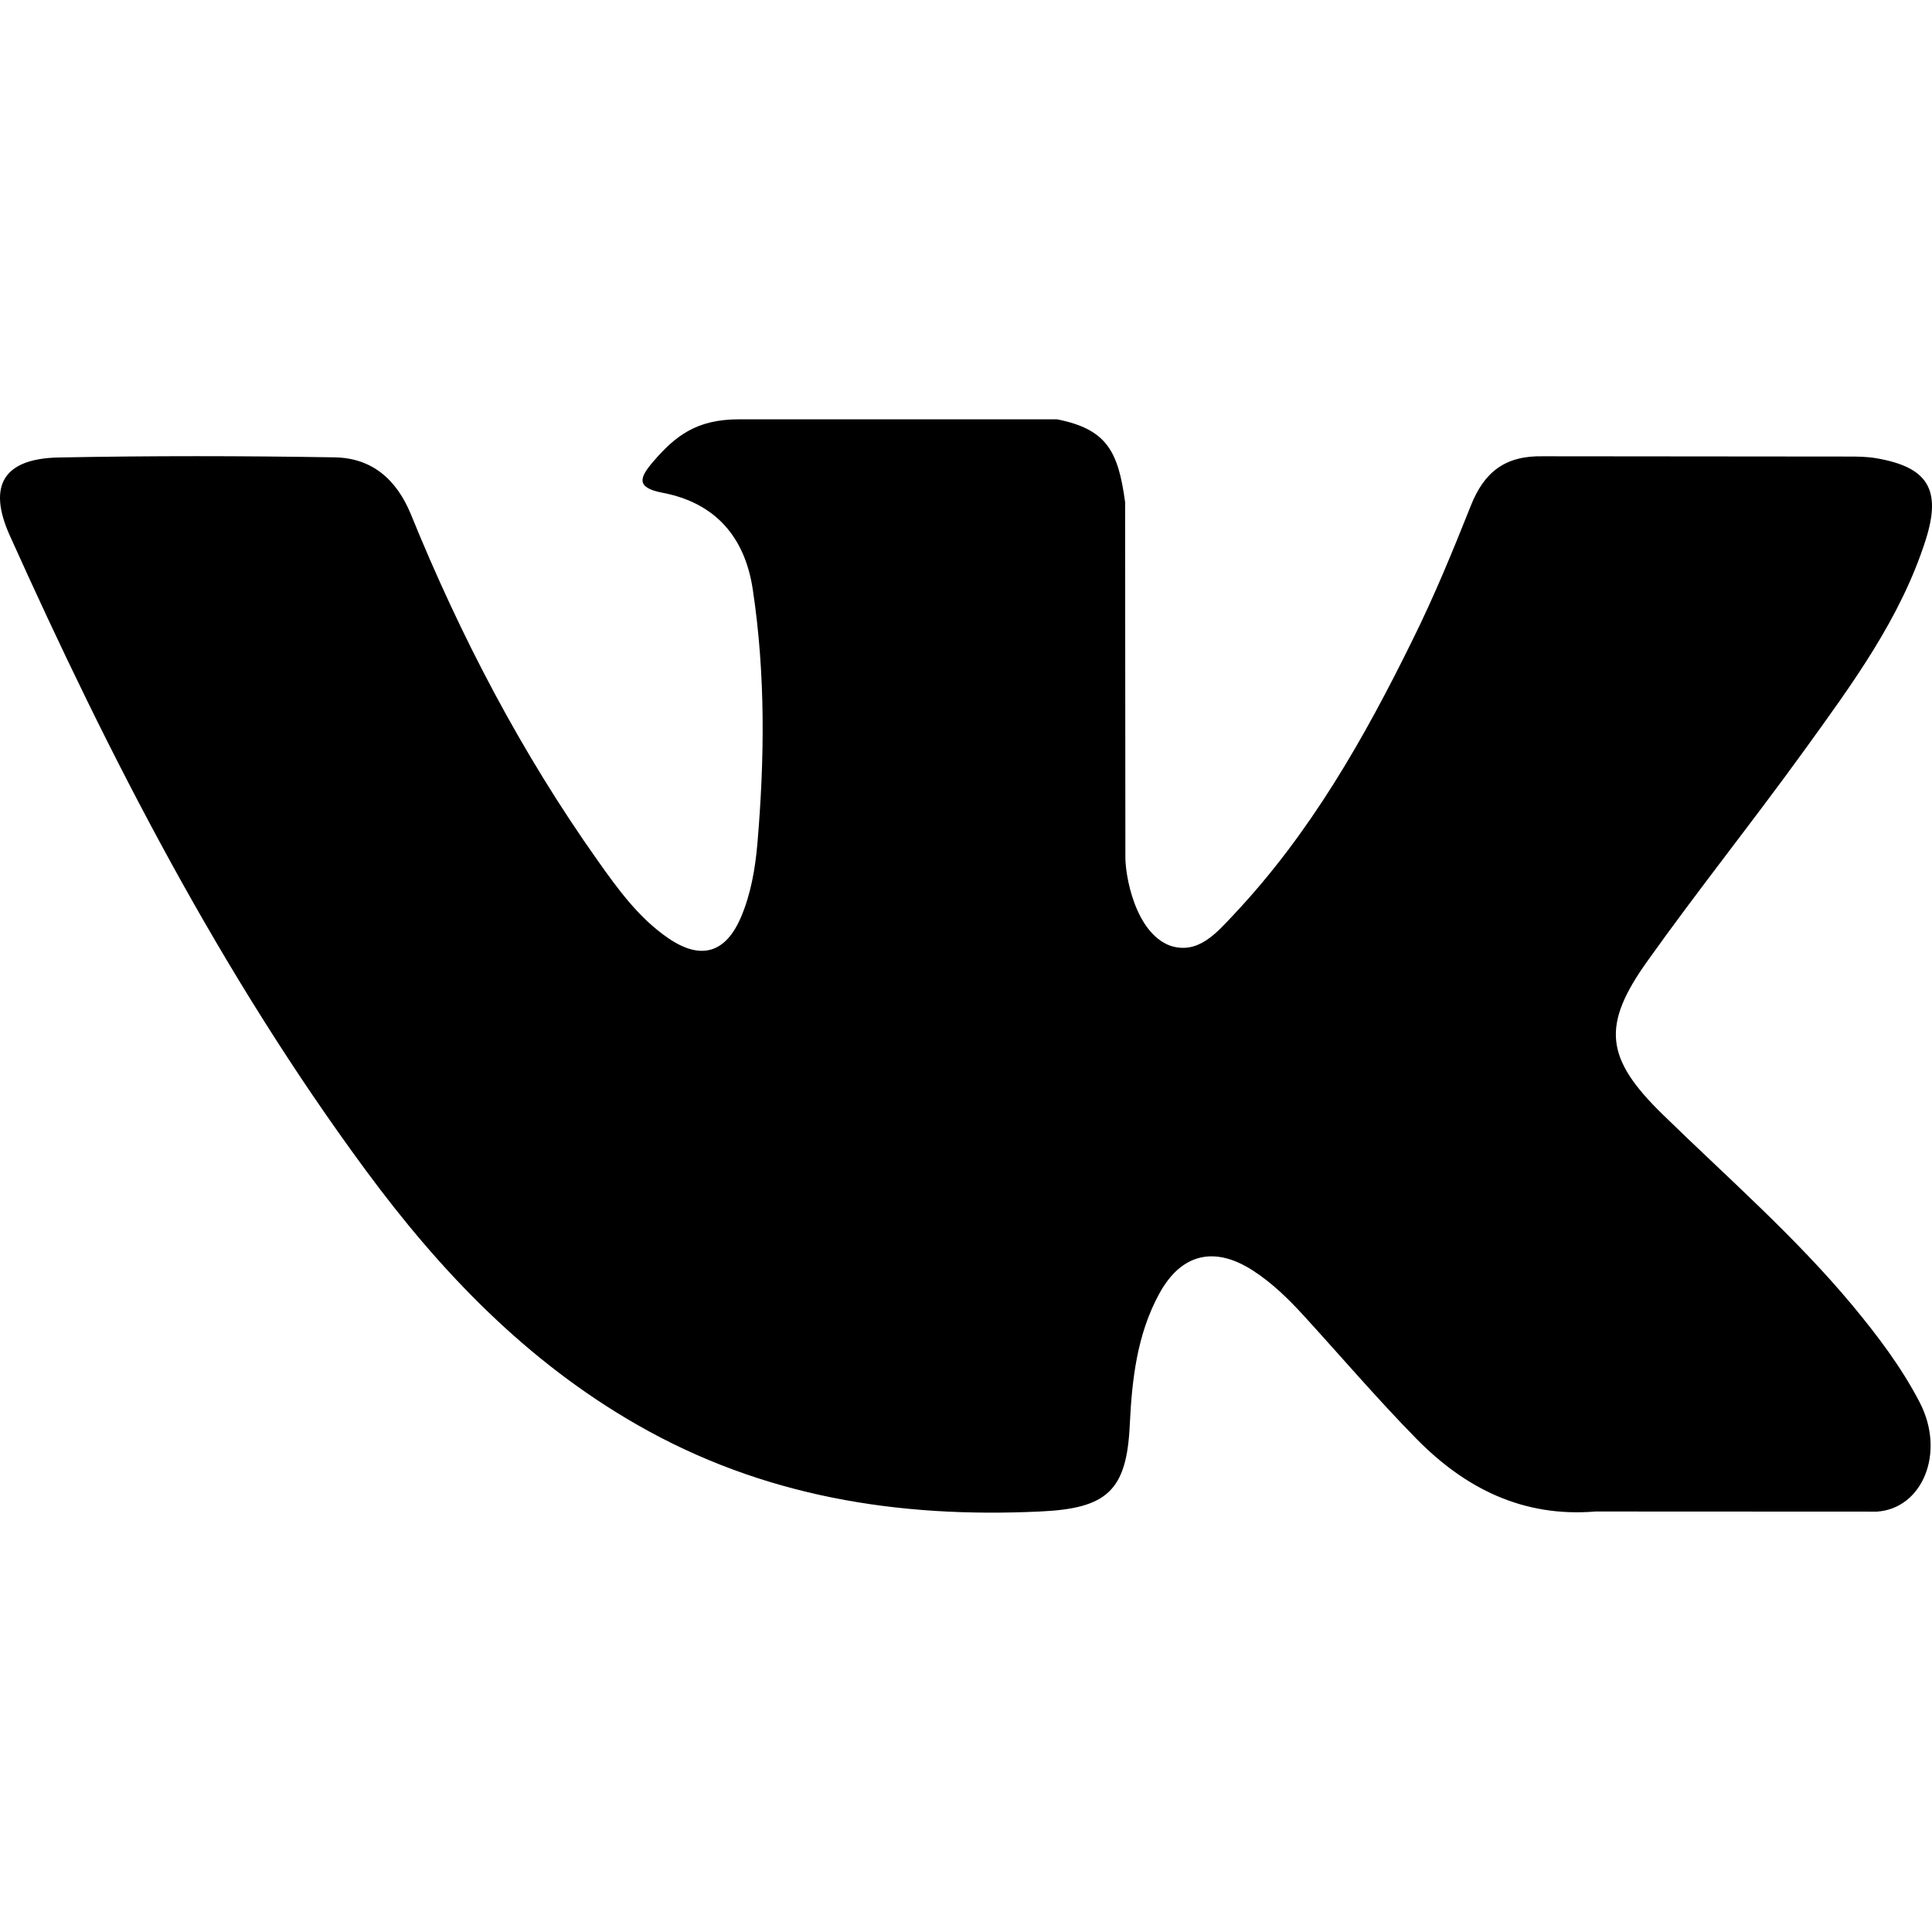
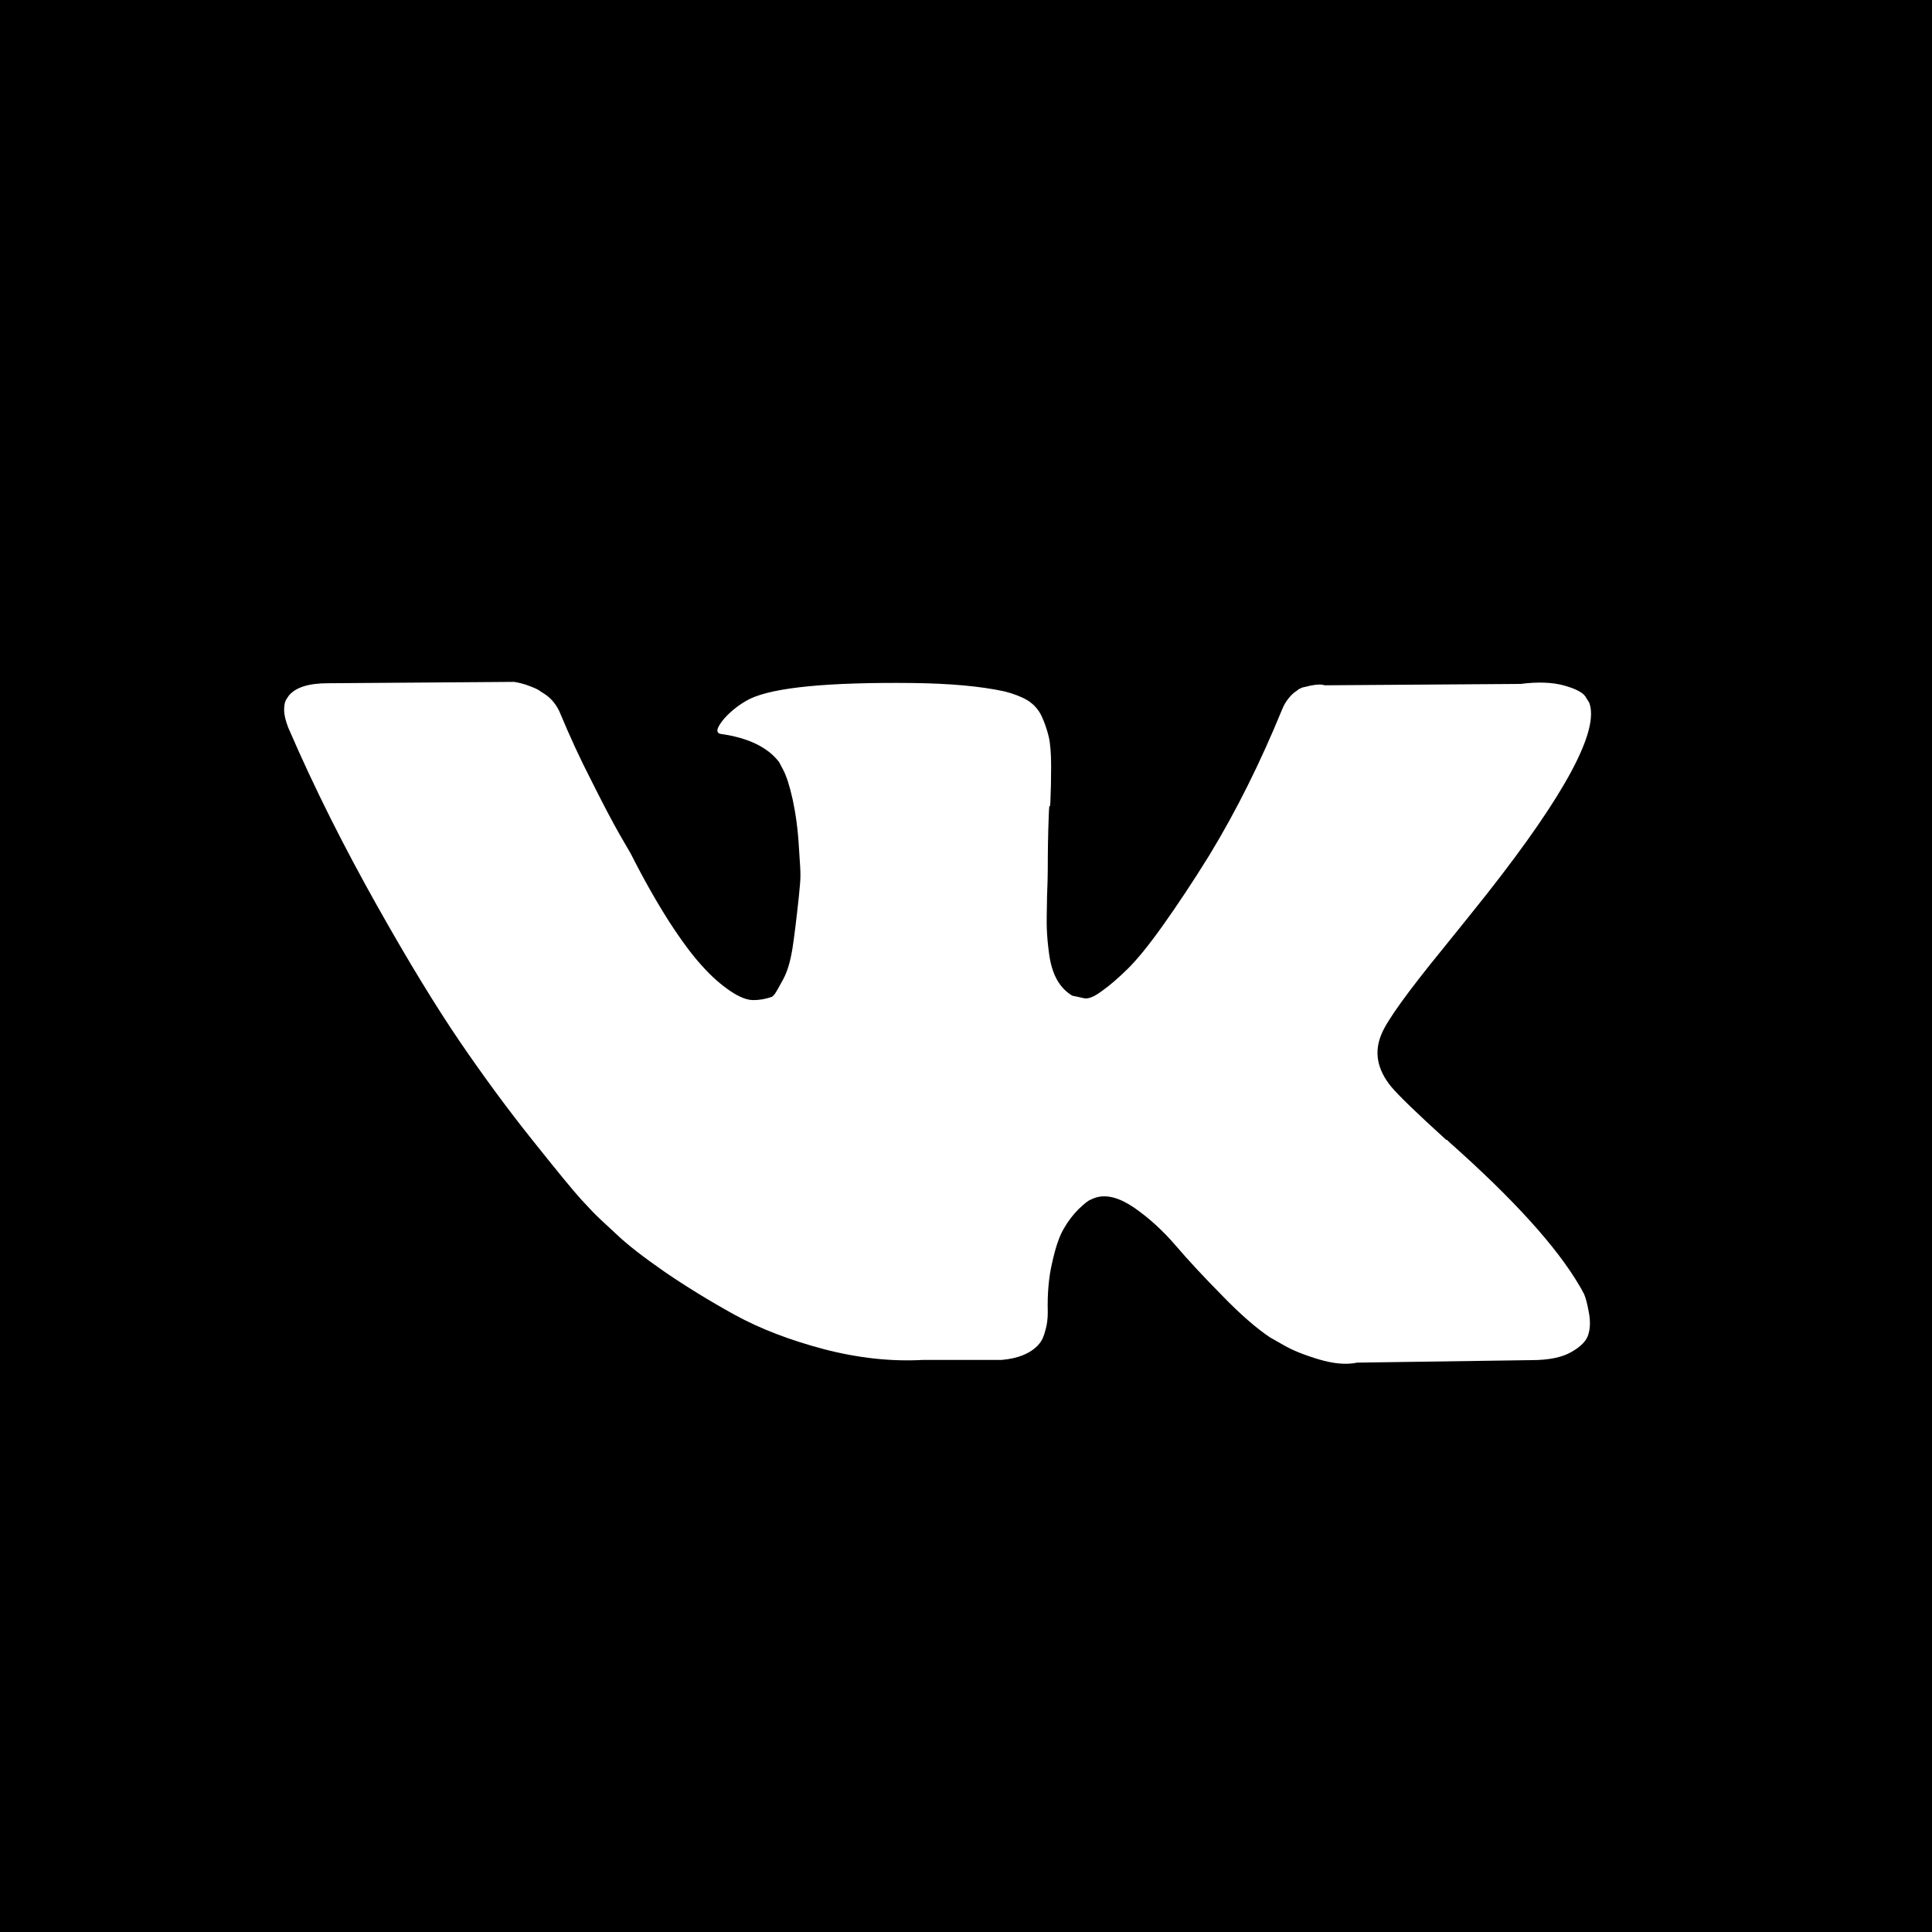
- <svg xmlns="http://www.w3.org/2000/svg" version="1.1" id="Layer_1" x="0px" y="0px" viewBox="0 0 304.36 304.36" style="enable-background:new 0 0 304.36 304.36;" xml:space="preserve">
-   <g id="XMLID_1_">
-     <path id="XMLID_807_" style="fill-rule:evenodd;clip-rule:evenodd;" d="M261.945,175.576c10.096,9.857,20.752,19.131,29.807,29.982   c4,4.822,7.787,9.798,10.684,15.394c4.105,7.955,0.387,16.709-6.746,17.184l-44.34-0.02c-11.436,0.949-20.559-3.655-28.23-11.474   c-6.139-6.253-11.824-12.908-17.727-19.372c-2.42-2.642-4.953-5.128-7.979-7.093c-6.053-3.929-11.307-2.726-14.766,3.587   c-3.523,6.421-4.322,13.531-4.668,20.687c-0.475,10.441-3.631,13.186-14.119,13.664c-22.414,1.057-43.686-2.334-63.447-13.641   c-17.422-9.968-30.932-24.04-42.691-39.971C34.828,153.482,17.295,119.395,1.537,84.353C-2.01,76.458,0.584,72.22,9.295,72.07   c14.465-0.281,28.928-0.261,43.41-0.02c5.879,0.086,9.771,3.458,12.041,9.012c7.826,19.243,17.402,37.551,29.422,54.521   c3.201,4.518,6.465,9.036,11.113,12.216c5.142,3.521,9.057,2.354,11.476-3.374c1.535-3.632,2.207-7.544,2.553-11.434   c1.146-13.383,1.297-26.743-0.713-40.079c-1.234-8.323-5.922-13.711-14.227-15.286c-4.238-0.803-3.607-2.38-1.555-4.799   c3.564-4.172,6.916-6.769,13.598-6.769h50.111c7.889,1.557,9.641,5.101,10.721,13.039l0.043,55.663   c-0.086,3.073,1.535,12.192,7.07,14.226c4.43,1.448,7.35-2.096,10.008-4.905c11.998-12.734,20.561-27.783,28.211-43.366   c3.395-6.852,6.314-13.968,9.143-21.078c2.096-5.276,5.385-7.872,11.328-7.757l48.229,0.043c1.43,0,2.877,0.021,4.262,0.258   c8.127,1.385,10.354,4.881,7.844,12.817c-3.955,12.451-11.65,22.827-19.174,33.251c-8.043,11.129-16.645,21.877-24.621,33.072   C252.26,161.544,252.842,166.697,261.945,175.576L261.945,175.576z M261.945,175.576" />
-   </g>
-   <g>
- </g>
-   <g>
- </g>
-   <g>
- </g>
-   <g>
- </g>
-   <g>
- </g>
-   <g>
- </g>
-   <g>
- </g>
-   <g>
- </g>
-   <g>
- </g>
-   <g>
- </g>
-   <g>
- </g>
-   <g>
- </g>
-   <g>
- </g>
-   <g>
- </g>
-   <g>
- </g>
+ <svg xmlns="http://www.w3.org/2000/svg" width="34" height="34" viewBox="0 0 34 34">
+   <path fill-rule="evenodd" clip-rule="evenodd" d="M34 0H0V34H34V0ZM27.8 22.634C27.825 22.674 27.85 22.722 27.879 22.778C27.904 22.838 27.934 22.939 27.959 23.086C27.988 23.231 27.988 23.359 27.955 23.475C27.925 23.591 27.825 23.695 27.657 23.791C27.493 23.888 27.254 23.936 26.952 23.936L23.885 23.98C23.692 24.02 23.47 24 23.214 23.924C22.958 23.848 22.748 23.764 22.588 23.671L22.349 23.535C22.11 23.375 21.829 23.131 21.51 22.802C21.187 22.474 20.914 22.182 20.688 21.917C20.461 21.653 20.218 21.433 19.958 21.252C19.698 21.076 19.475 21.016 19.282 21.076C19.257 21.084 19.224 21.096 19.186 21.116C19.144 21.132 19.077 21.188 18.98 21.28C18.888 21.373 18.8 21.484 18.724 21.617C18.645 21.749 18.577 21.945 18.519 22.209C18.456 22.47 18.43 22.766 18.439 23.095C18.439 23.211 18.426 23.315 18.397 23.411C18.372 23.507 18.342 23.579 18.309 23.623L18.263 23.679C18.12 23.824 17.91 23.908 17.629 23.932H16.253C15.687 23.964 15.103 23.9 14.503 23.744C13.908 23.587 13.383 23.387 12.93 23.139C12.481 22.891 12.07 22.638 11.696 22.382C11.327 22.125 11.046 21.909 10.853 21.725L10.555 21.448C10.475 21.373 10.362 21.256 10.224 21.104C10.085 20.952 9.8 20.604 9.368 20.062C8.936 19.522 8.512 18.945 8.096 18.336C7.681 17.727 7.19 16.926 6.628 15.925C6.066 14.924 5.541 13.891 5.071 12.801C5.025 12.681 5 12.577 5 12.493C5 12.409 5.013 12.349 5.038 12.309L5.084 12.24C5.206 12.096 5.432 12.024 5.768 12.024L9.049 12C9.145 12.016 9.238 12.04 9.326 12.076C9.414 12.108 9.481 12.14 9.519 12.172L9.578 12.209C9.708 12.293 9.804 12.413 9.867 12.573C10.027 12.957 10.207 13.35 10.417 13.758C10.622 14.167 10.786 14.479 10.908 14.691L11.101 15.024C11.331 15.48 11.558 15.877 11.772 16.213C11.99 16.55 12.183 16.811 12.355 16.998C12.523 17.187 12.691 17.331 12.85 17.439C13.01 17.547 13.144 17.6 13.257 17.6C13.37 17.6 13.475 17.58 13.58 17.544C13.597 17.535 13.614 17.52 13.639 17.487C13.66 17.455 13.71 17.371 13.782 17.235C13.857 17.099 13.908 16.919 13.945 16.698C13.979 16.478 14.017 16.169 14.059 15.773C14.075 15.602 14.084 15.521 14.086 15.439C14.089 15.331 14.08 15.221 14.059 14.904C14.042 14.6 14.004 14.323 13.95 14.071C13.895 13.822 13.836 13.646 13.782 13.546L13.71 13.41C13.509 13.149 13.169 12.985 12.691 12.917C12.586 12.901 12.607 12.809 12.749 12.641C12.884 12.493 13.035 12.38 13.203 12.296C13.626 12.096 14.579 12.004 16.064 12.02C16.719 12.028 17.256 12.076 17.68 12.168C17.839 12.209 17.973 12.26 18.082 12.324C18.191 12.393 18.275 12.485 18.33 12.601C18.384 12.717 18.426 12.841 18.456 12.965C18.485 13.093 18.498 13.266 18.498 13.486C18.498 13.706 18.494 13.918 18.485 14.115C18.481 14.2 18.478 14.193 18.474 14.186C18.469 14.176 18.463 14.166 18.456 14.359C18.443 14.7 18.439 15.016 18.439 15.304C18.439 15.389 18.435 15.549 18.426 15.785L18.425 15.864C18.421 16.063 18.418 16.22 18.422 16.334C18.426 16.466 18.439 16.618 18.464 16.798C18.489 16.975 18.535 17.123 18.602 17.243C18.67 17.363 18.758 17.455 18.871 17.523C18.926 17.533 18.981 17.545 19.038 17.559L19.077 17.567C19.148 17.584 19.253 17.544 19.387 17.443C19.526 17.347 19.677 17.215 19.845 17.051C20.012 16.886 20.218 16.634 20.465 16.286C20.713 15.937 20.986 15.529 21.279 15.056C21.762 14.263 22.186 13.406 22.563 12.485C22.593 12.409 22.635 12.34 22.681 12.284C22.727 12.229 22.769 12.188 22.811 12.164L22.857 12.128L22.916 12.1L23.071 12.064C23.176 12.044 23.256 12.04 23.31 12.06L26.759 12.036C27.07 11.996 27.325 12.008 27.527 12.064C27.724 12.12 27.85 12.184 27.896 12.252L27.967 12.364C28.152 12.849 27.552 13.971 26.172 15.725C25.979 15.969 25.718 16.294 25.391 16.698C24.77 17.459 24.409 17.96 24.313 18.196C24.179 18.509 24.233 18.817 24.481 19.122C24.615 19.282 24.938 19.594 25.45 20.059H25.463L25.475 20.071L25.488 20.082L25.513 20.107C26.637 21.104 27.401 21.949 27.8 22.634Z" />
</svg>
